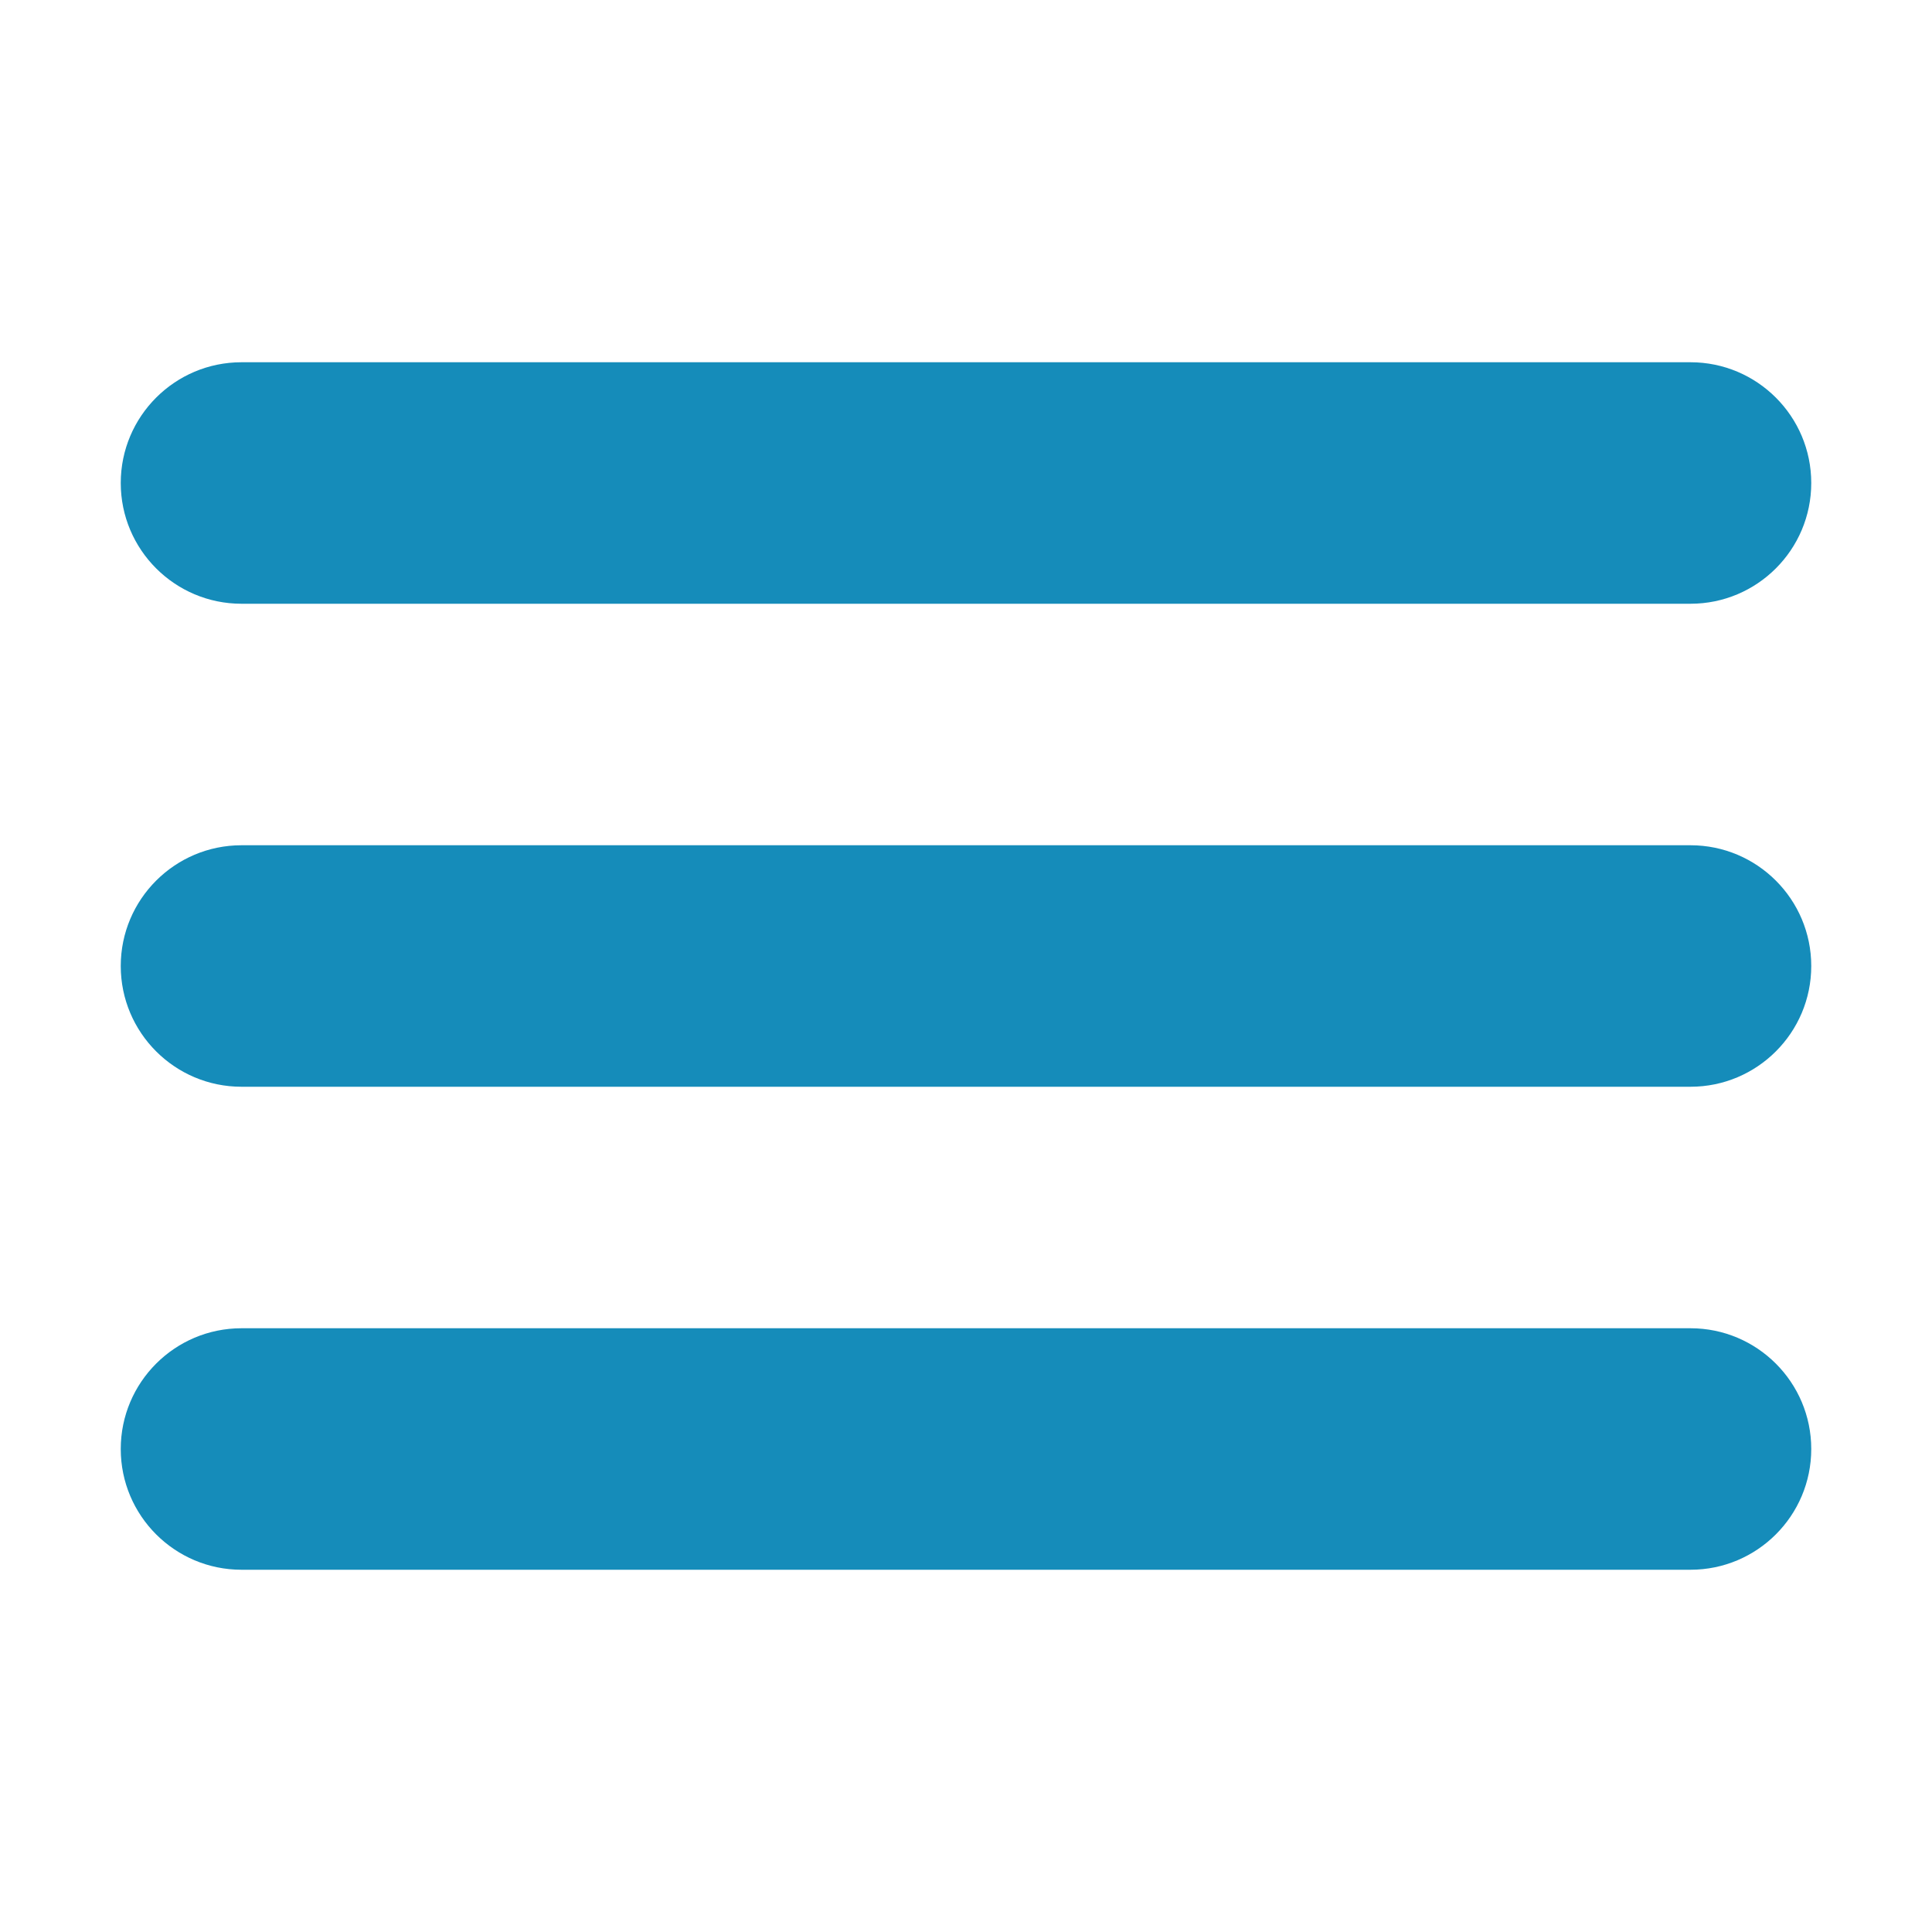
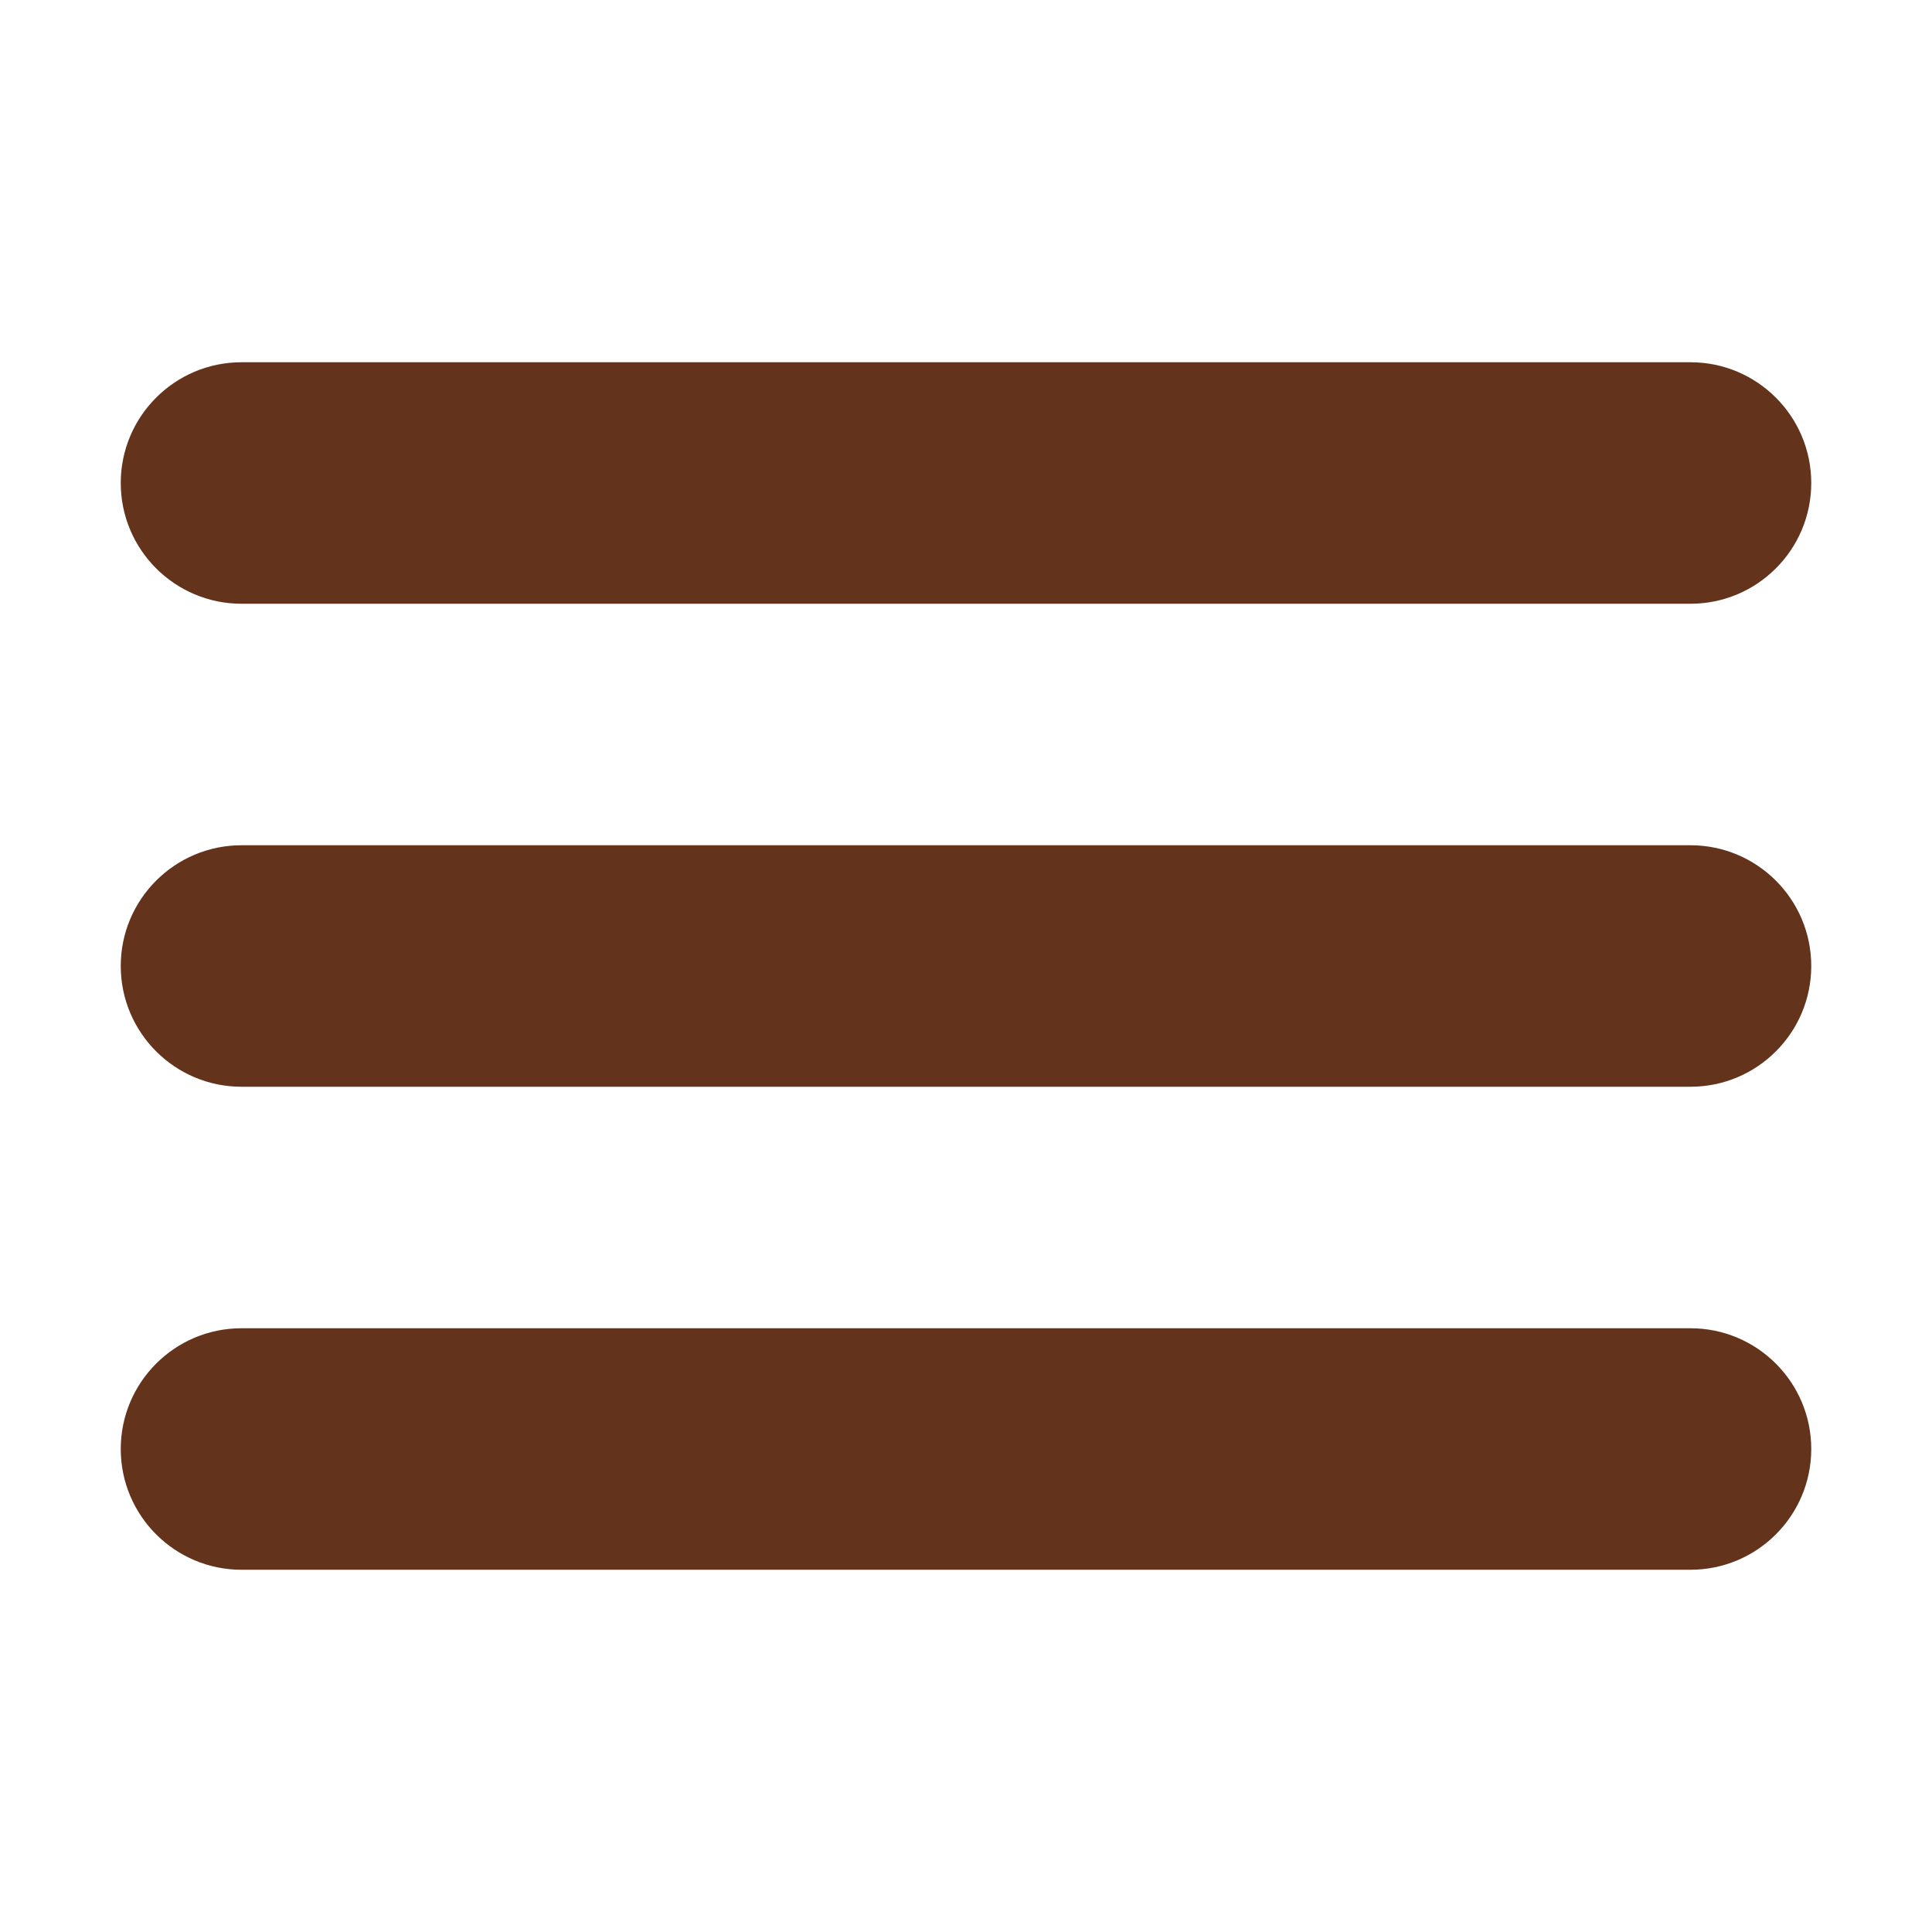
<svg xmlns="http://www.w3.org/2000/svg" height="32px" id="Layer_1" style="enable-background:new 0 0 32 32;" version="1.1" viewBox="0 0 32 32" width="32px" xml:space="preserve">
-   <path style="fill: #158CBA" d="M4,10h24c1.104,0,2-0.896,2-2s-0.896-2-2-2H4C2.896,6,2,6.896,2,8S2.896,10,4,10z M28,14H4c-1.104,0-2,0.896-2,2  s0.896,2,2,2h24c1.104,0,2-0.896,2-2S29.104,14,28,14z M28,22H4c-1.104,0-2,0.896-2,2s0.896,2,2,2h24c1.104,0,2-0.896,2-2  S29.104,22,28,22z" />
+   <path style="fill: #63331c" d="M4,10h24c1.104,0,2-0.896,2-2s-0.896-2-2-2H4C2.896,6,2,6.896,2,8S2.896,10,4,10z M28,14H4c-1.104,0-2,0.896-2,2  s0.896,2,2,2h24c1.104,0,2-0.896,2-2S29.104,14,28,14z M28,22H4c-1.104,0-2,0.896-2,2s0.896,2,2,2h24c1.104,0,2-0.896,2-2  S29.104,22,28,22z" />
</svg>
